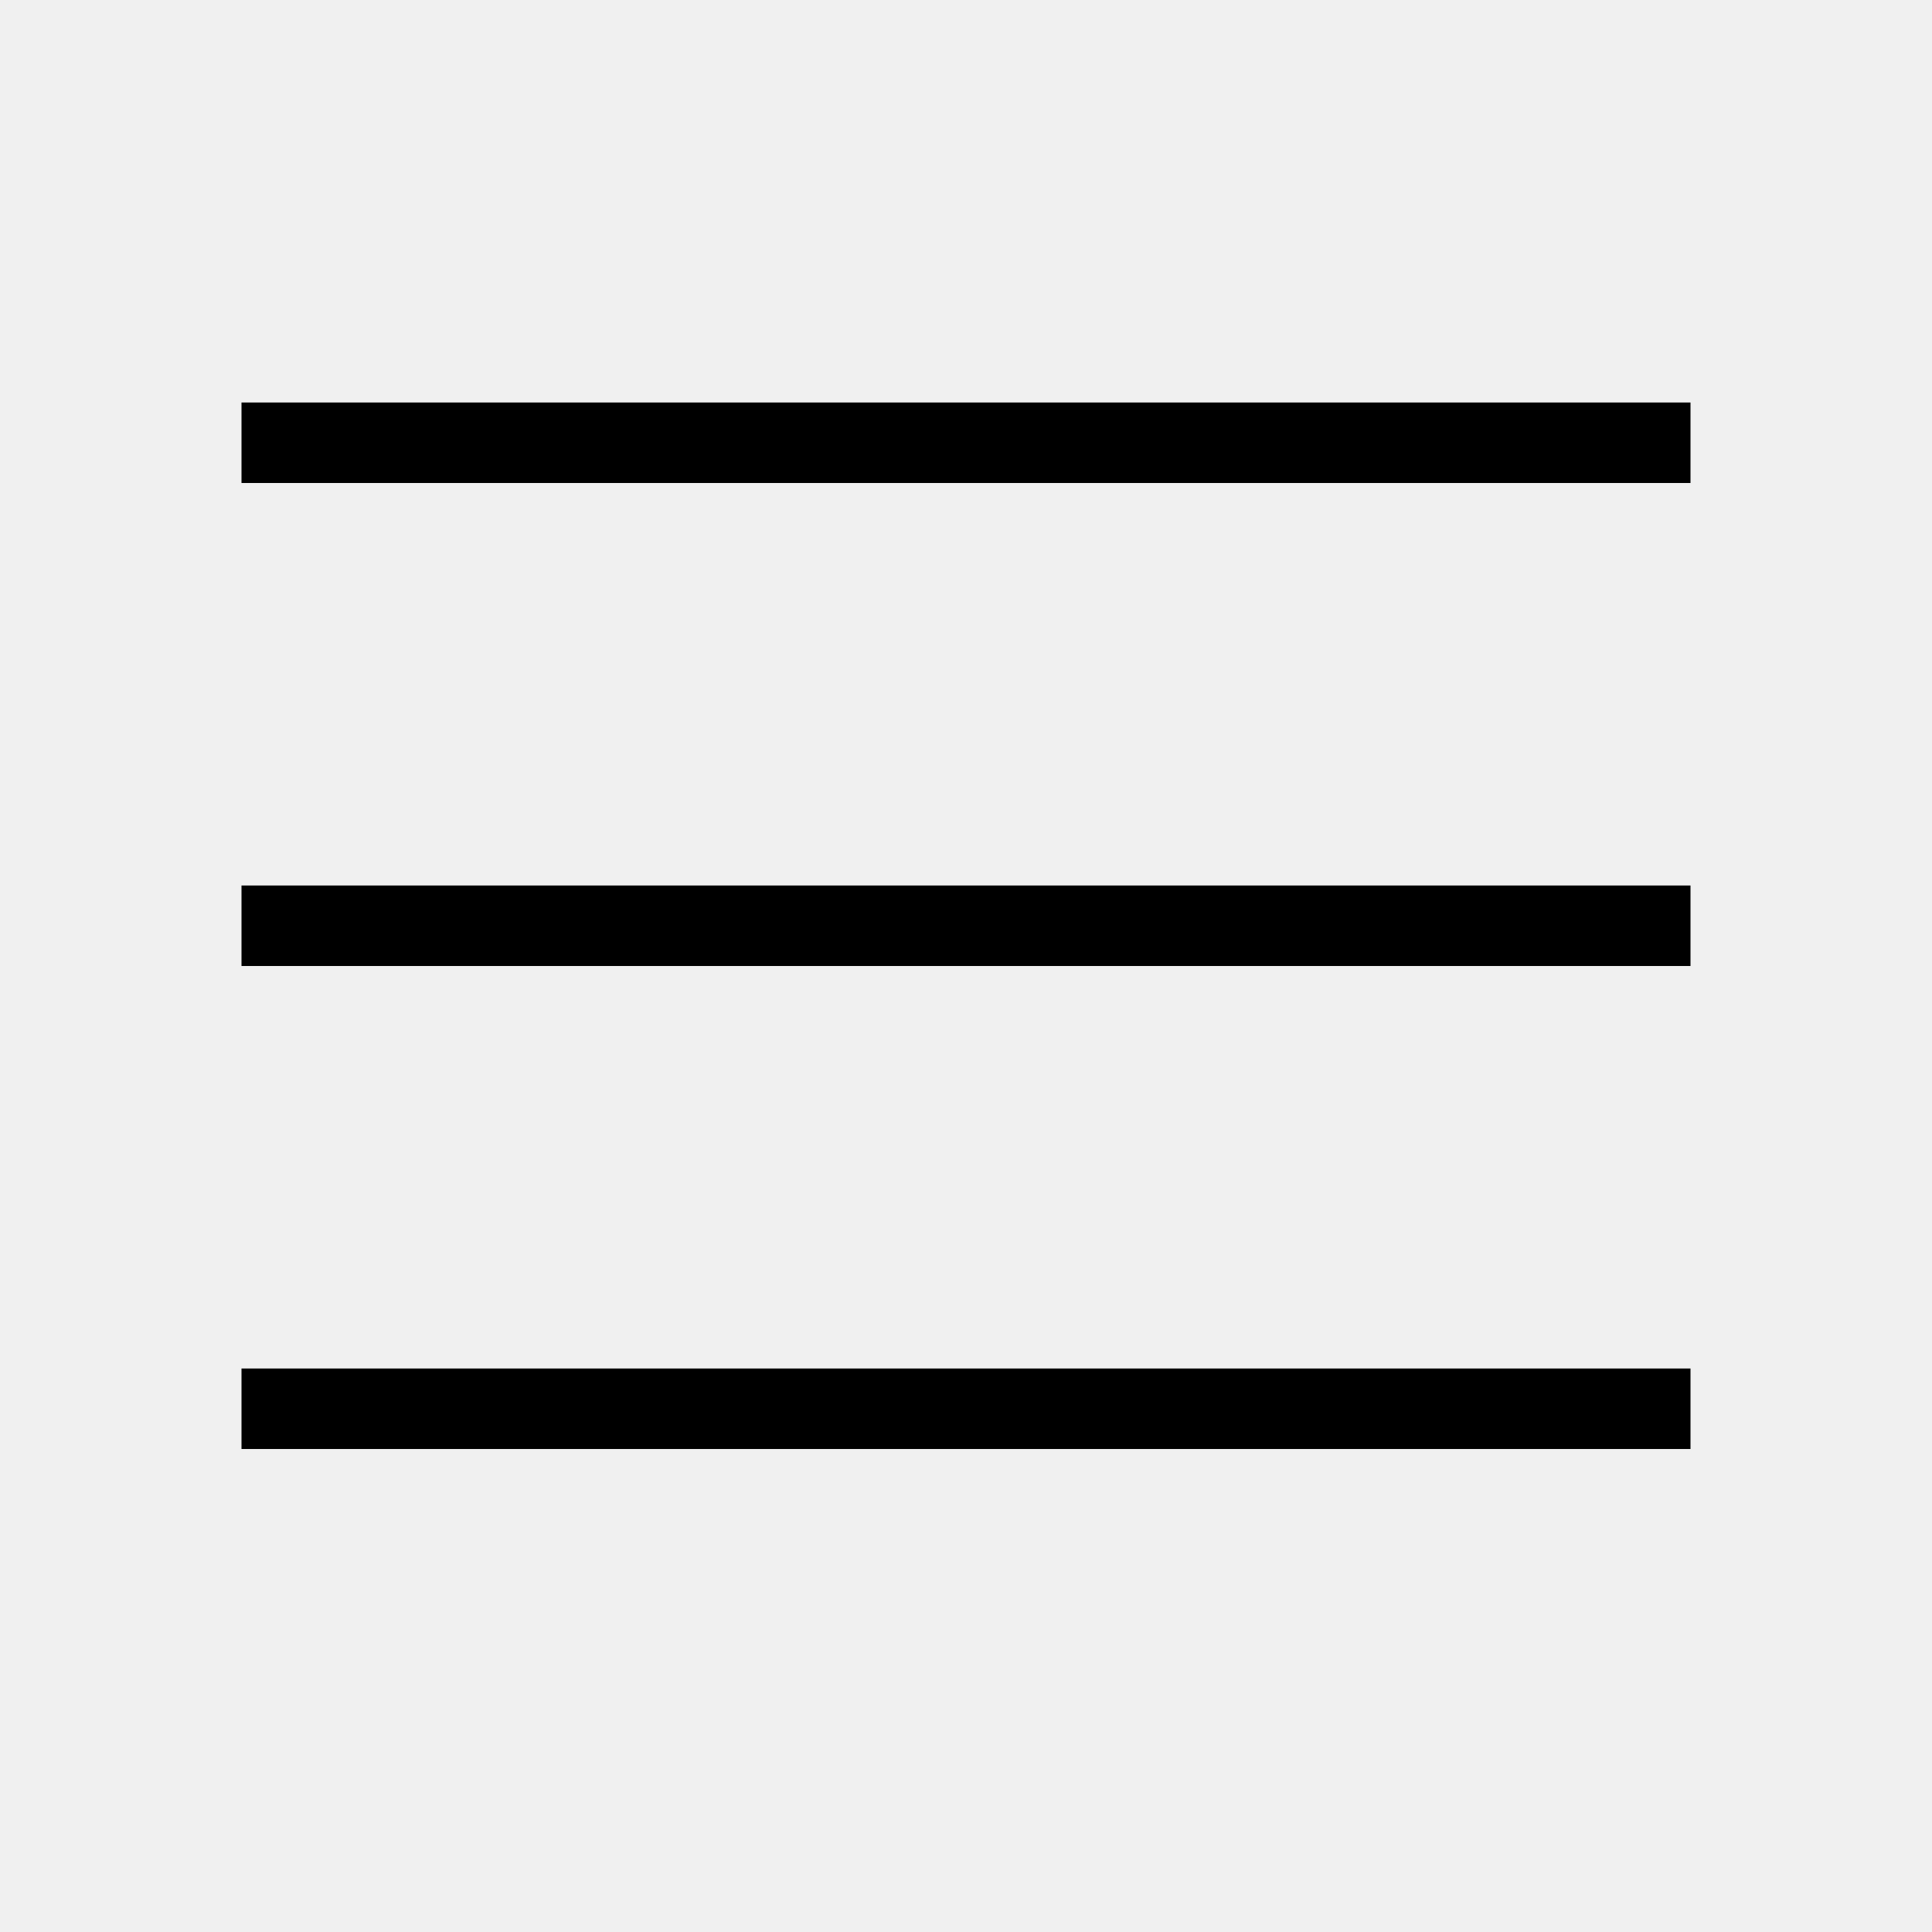
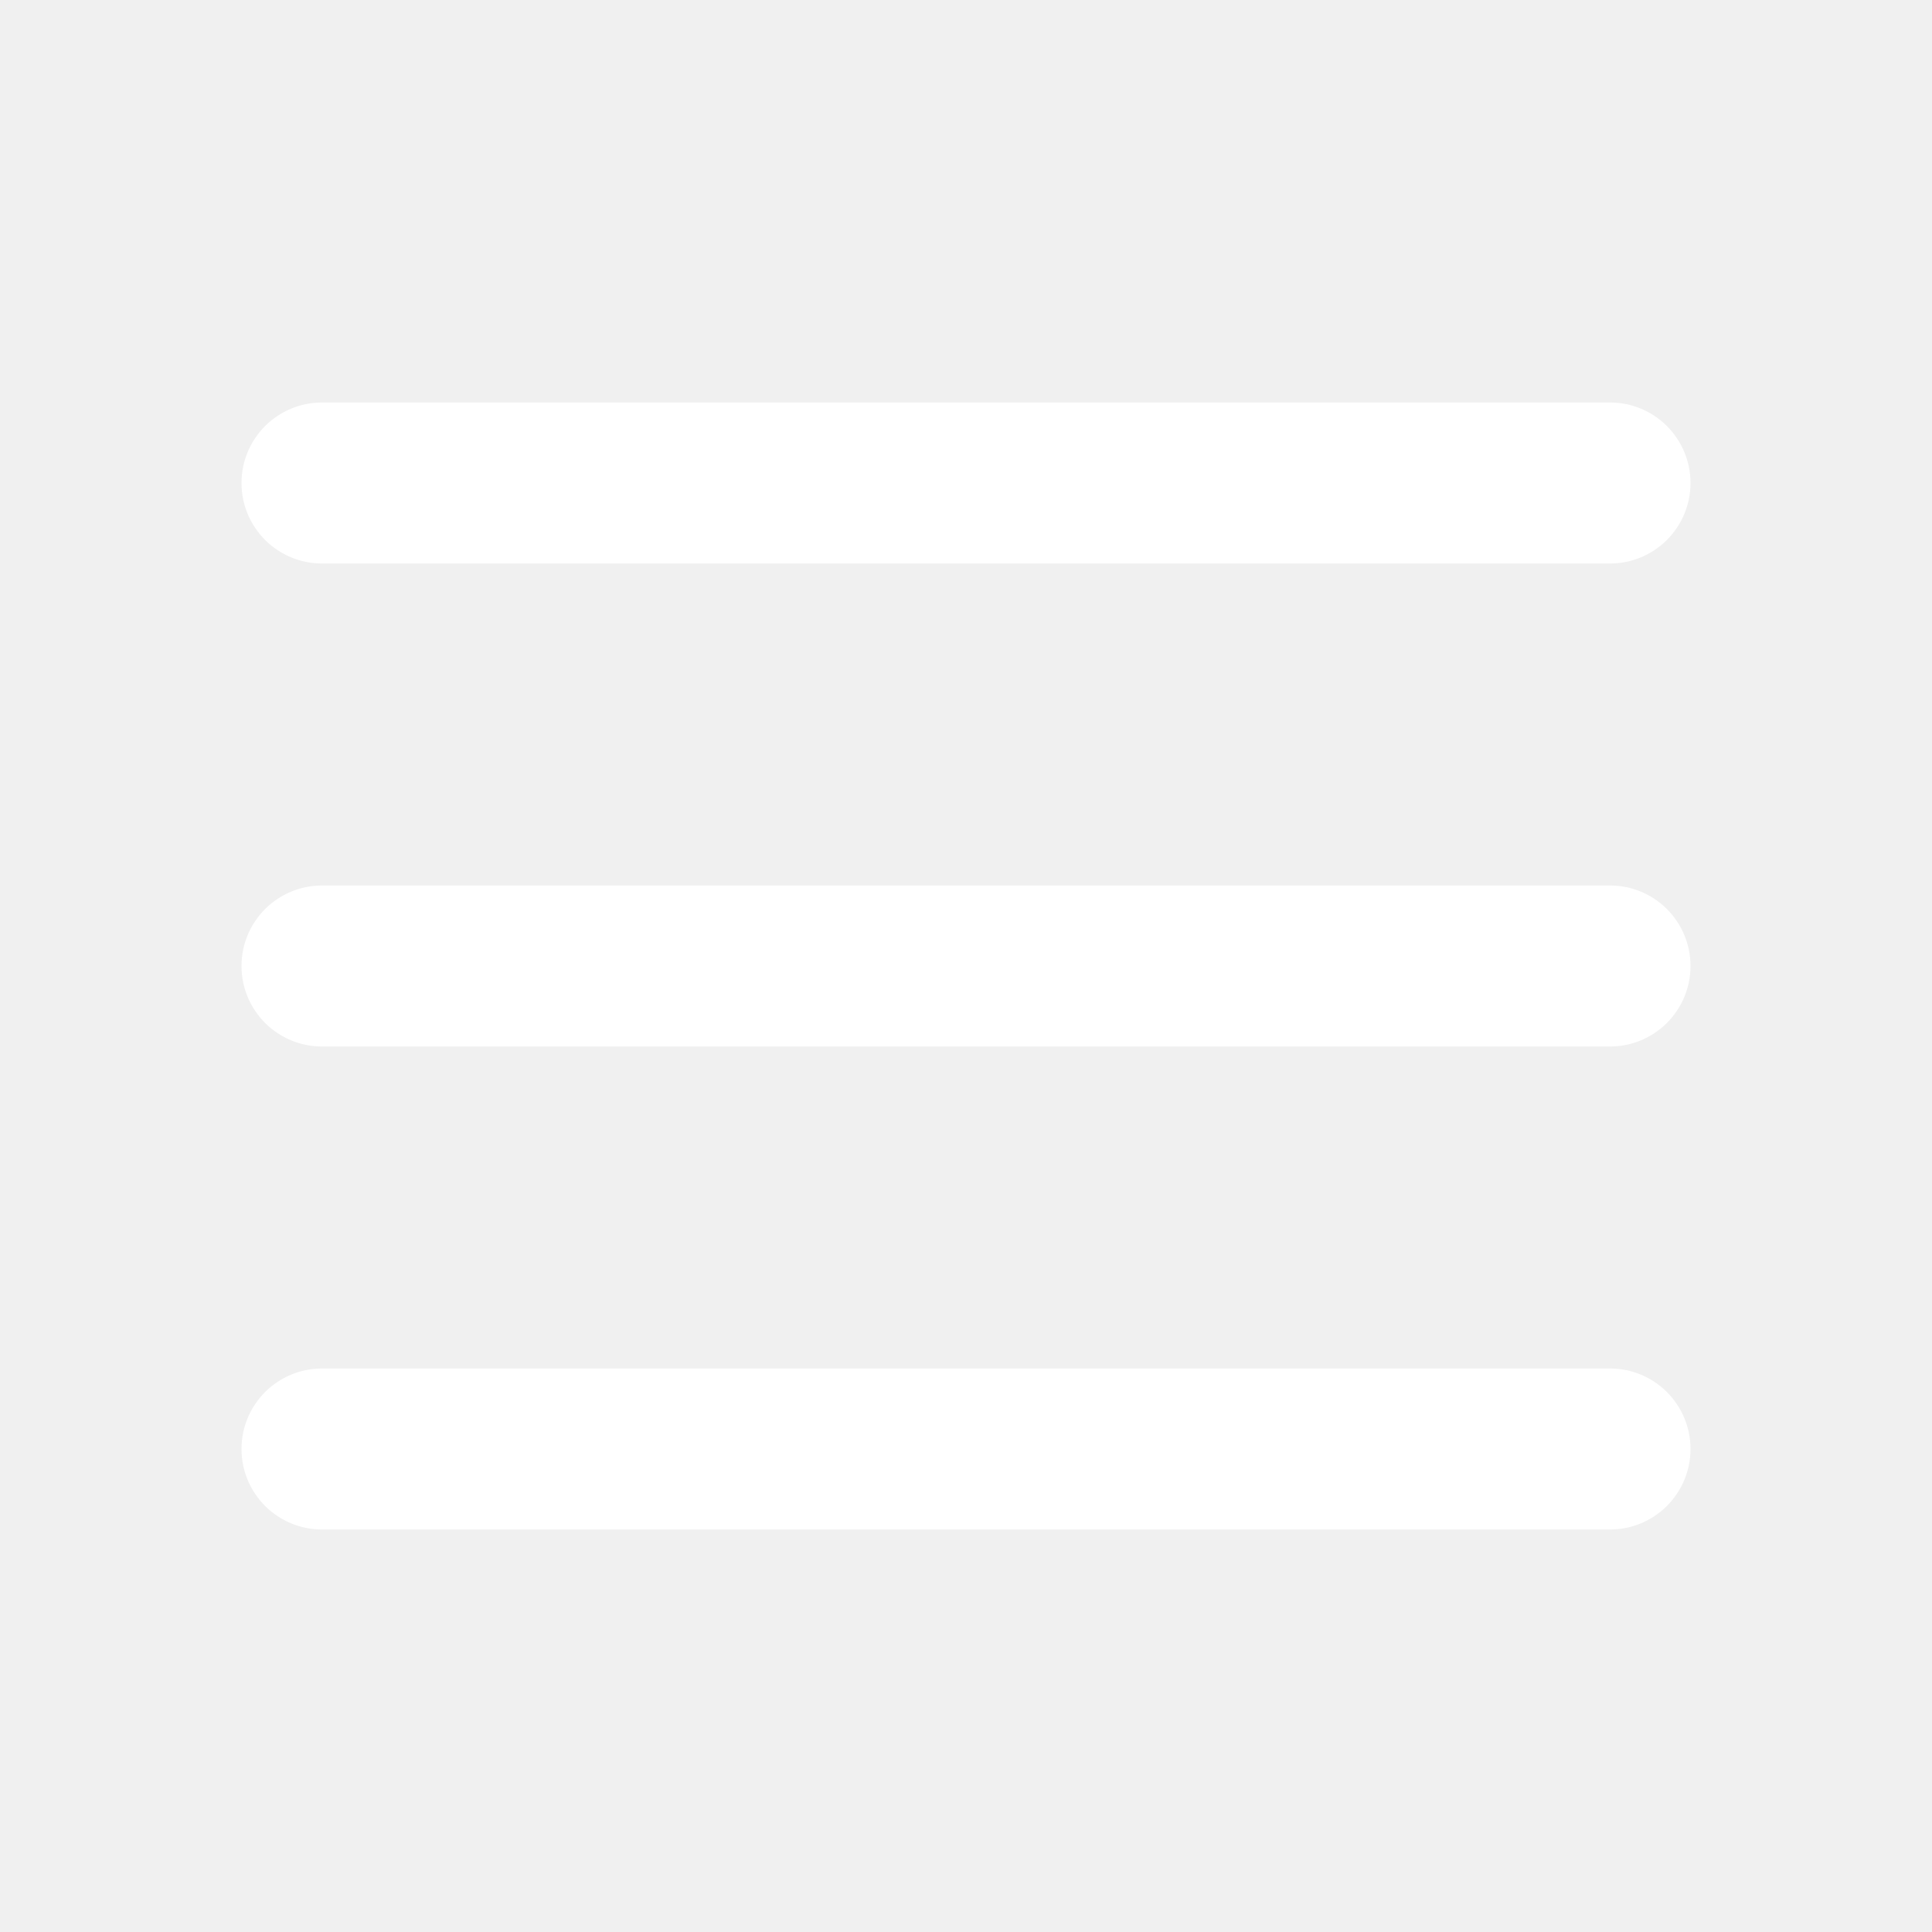
- <svg xmlns="http://www.w3.org/2000/svg" viewBox="0 0 24 24" preserveAspectRatio="xMidYMid meet" focusable="false" class="style-scope yt-icon" style="pointer-events: none; display: block; width: 100%; height: 100%;">
-   <g class="style-scope yt-icon">
-     <path d="M21,6H3V5h18V6z M21,11H3v1h18V11z M21,17H3v1h18V17z" class="style-scope yt-icon" />
-   </g>
+ <svg xmlns="http://www.w3.org/2000/svg" viewBox="0 0 24 24" fill="none" focusable="false" aria-label="Menu">
+   <rect x="3" y="5" width="18" height="2" rx="1" fill="#ffffff" />
+   <rect x="3" y="11" width="18" height="2" rx="1" fill="#ffffff" />
+   <rect x="3" y="17" width="18" height="2" rx="1" fill="#ffffff" />
</svg>
